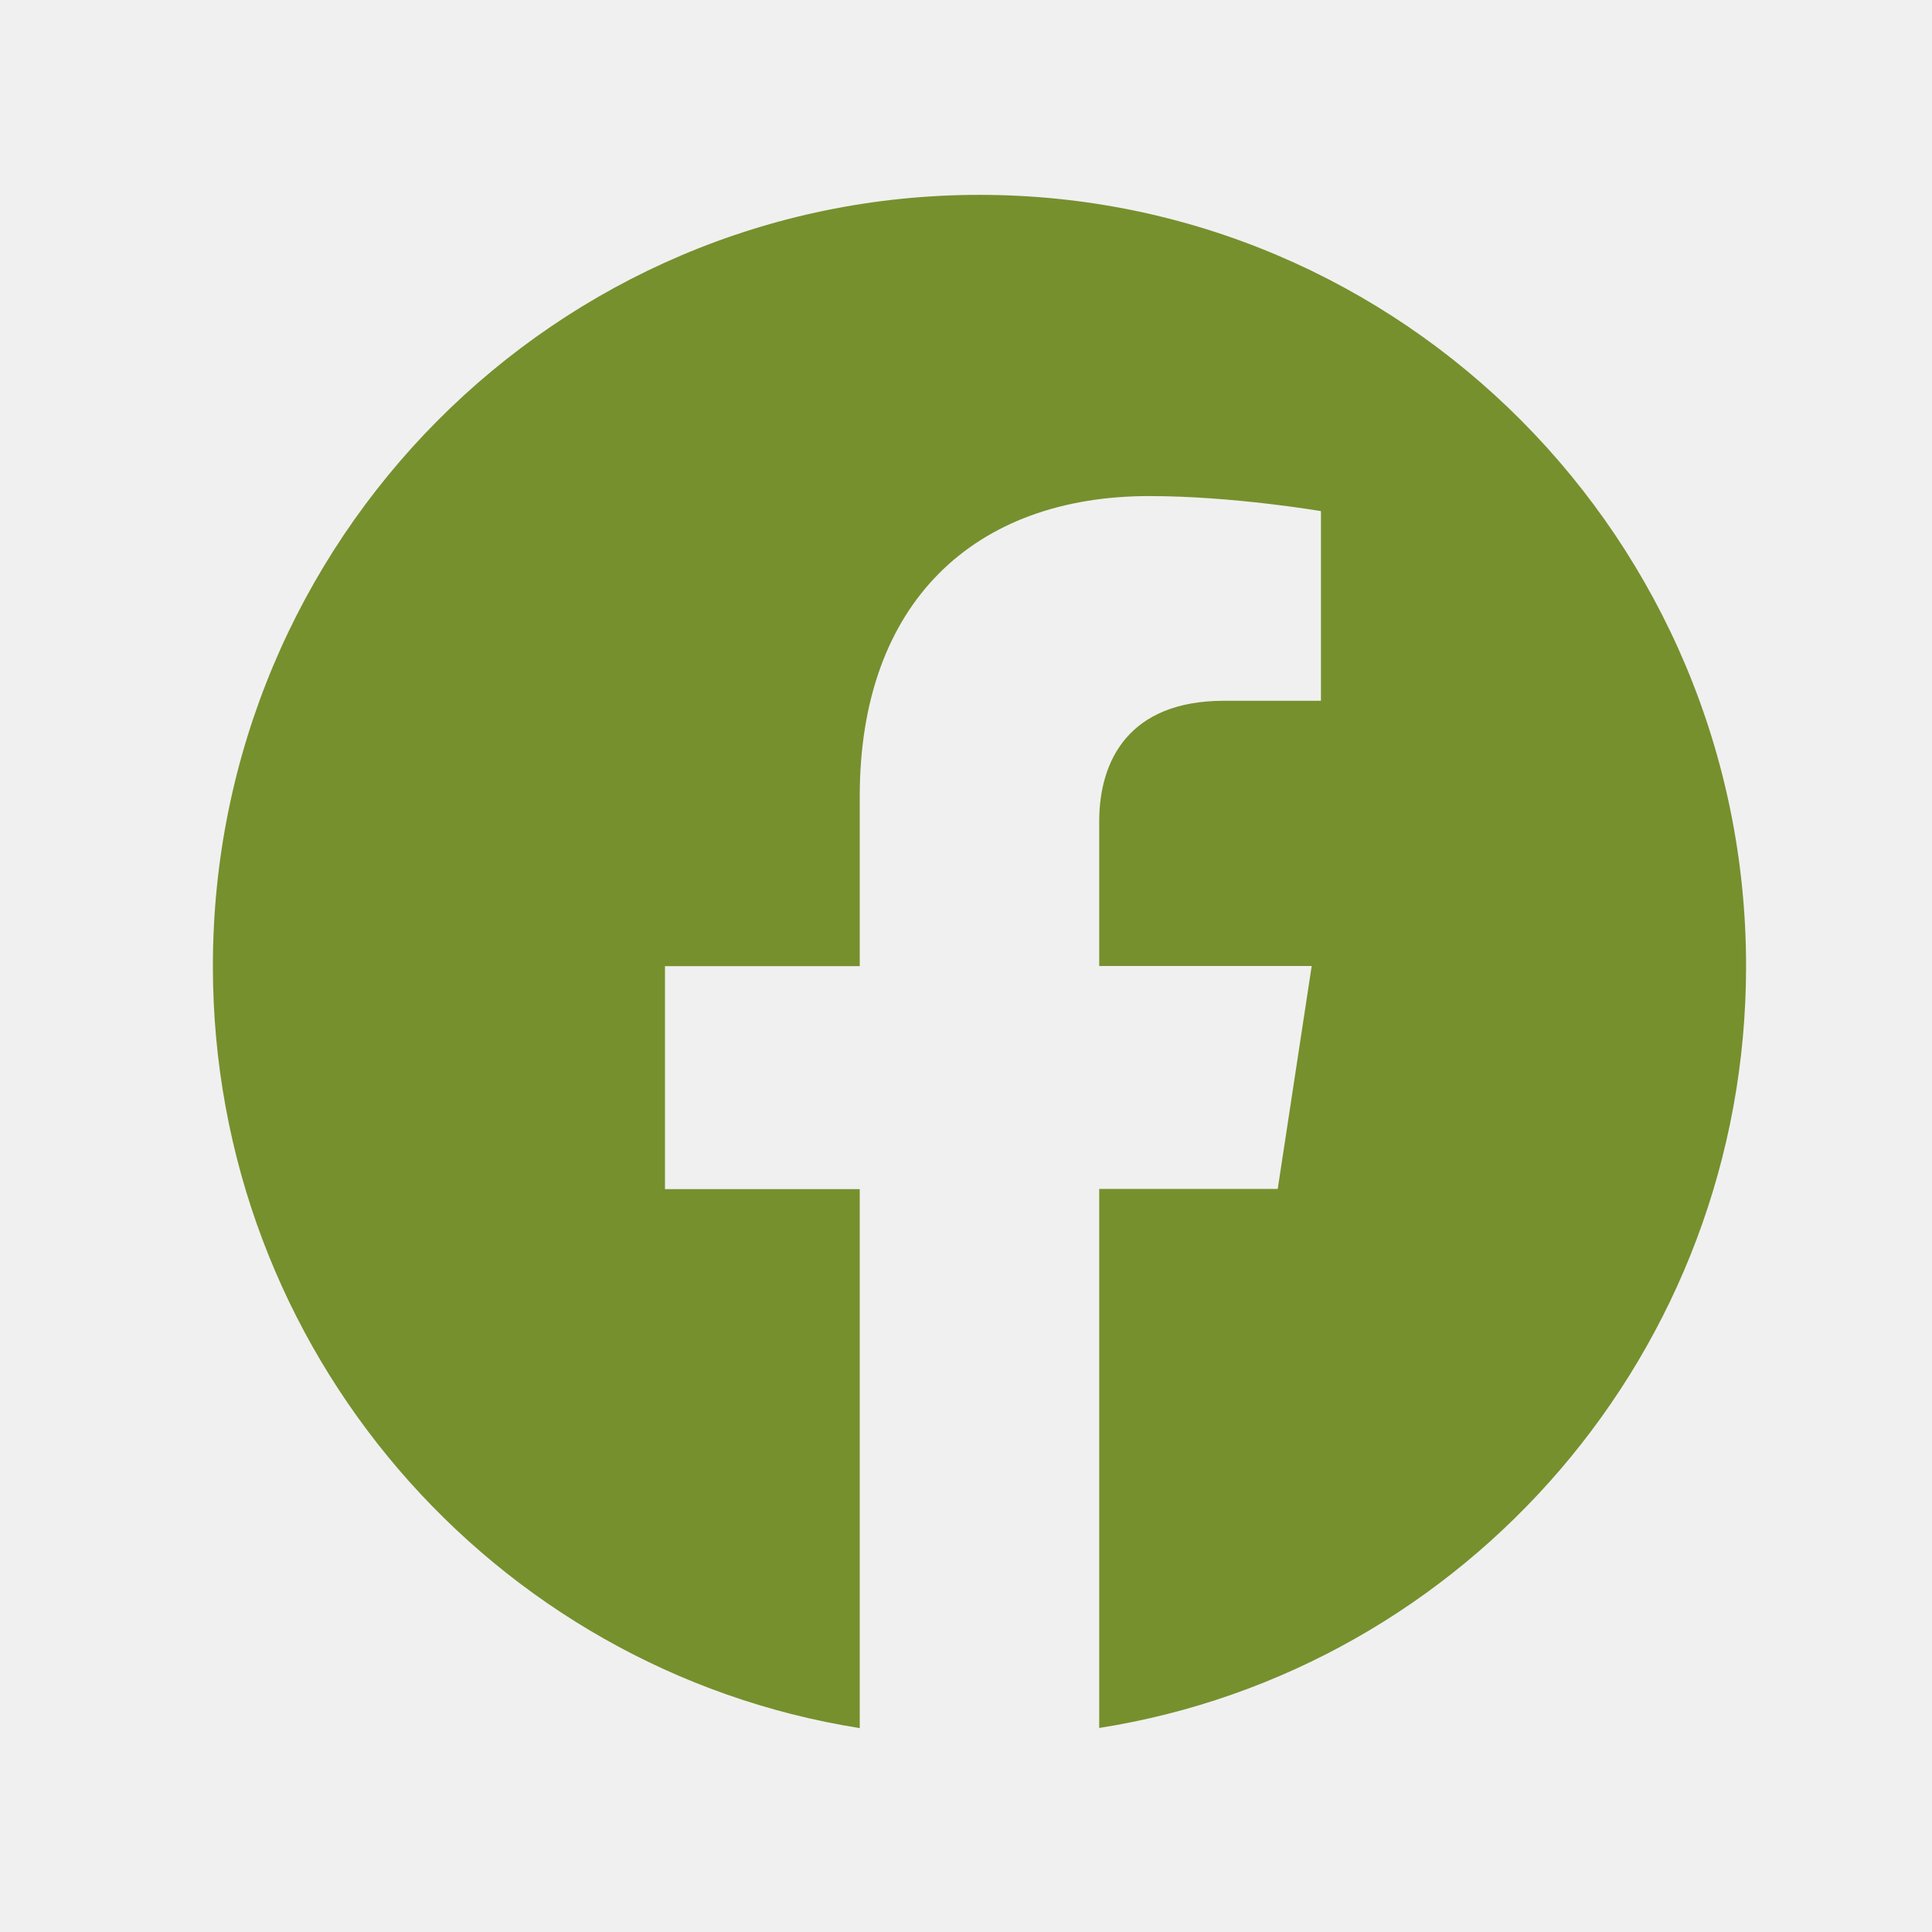
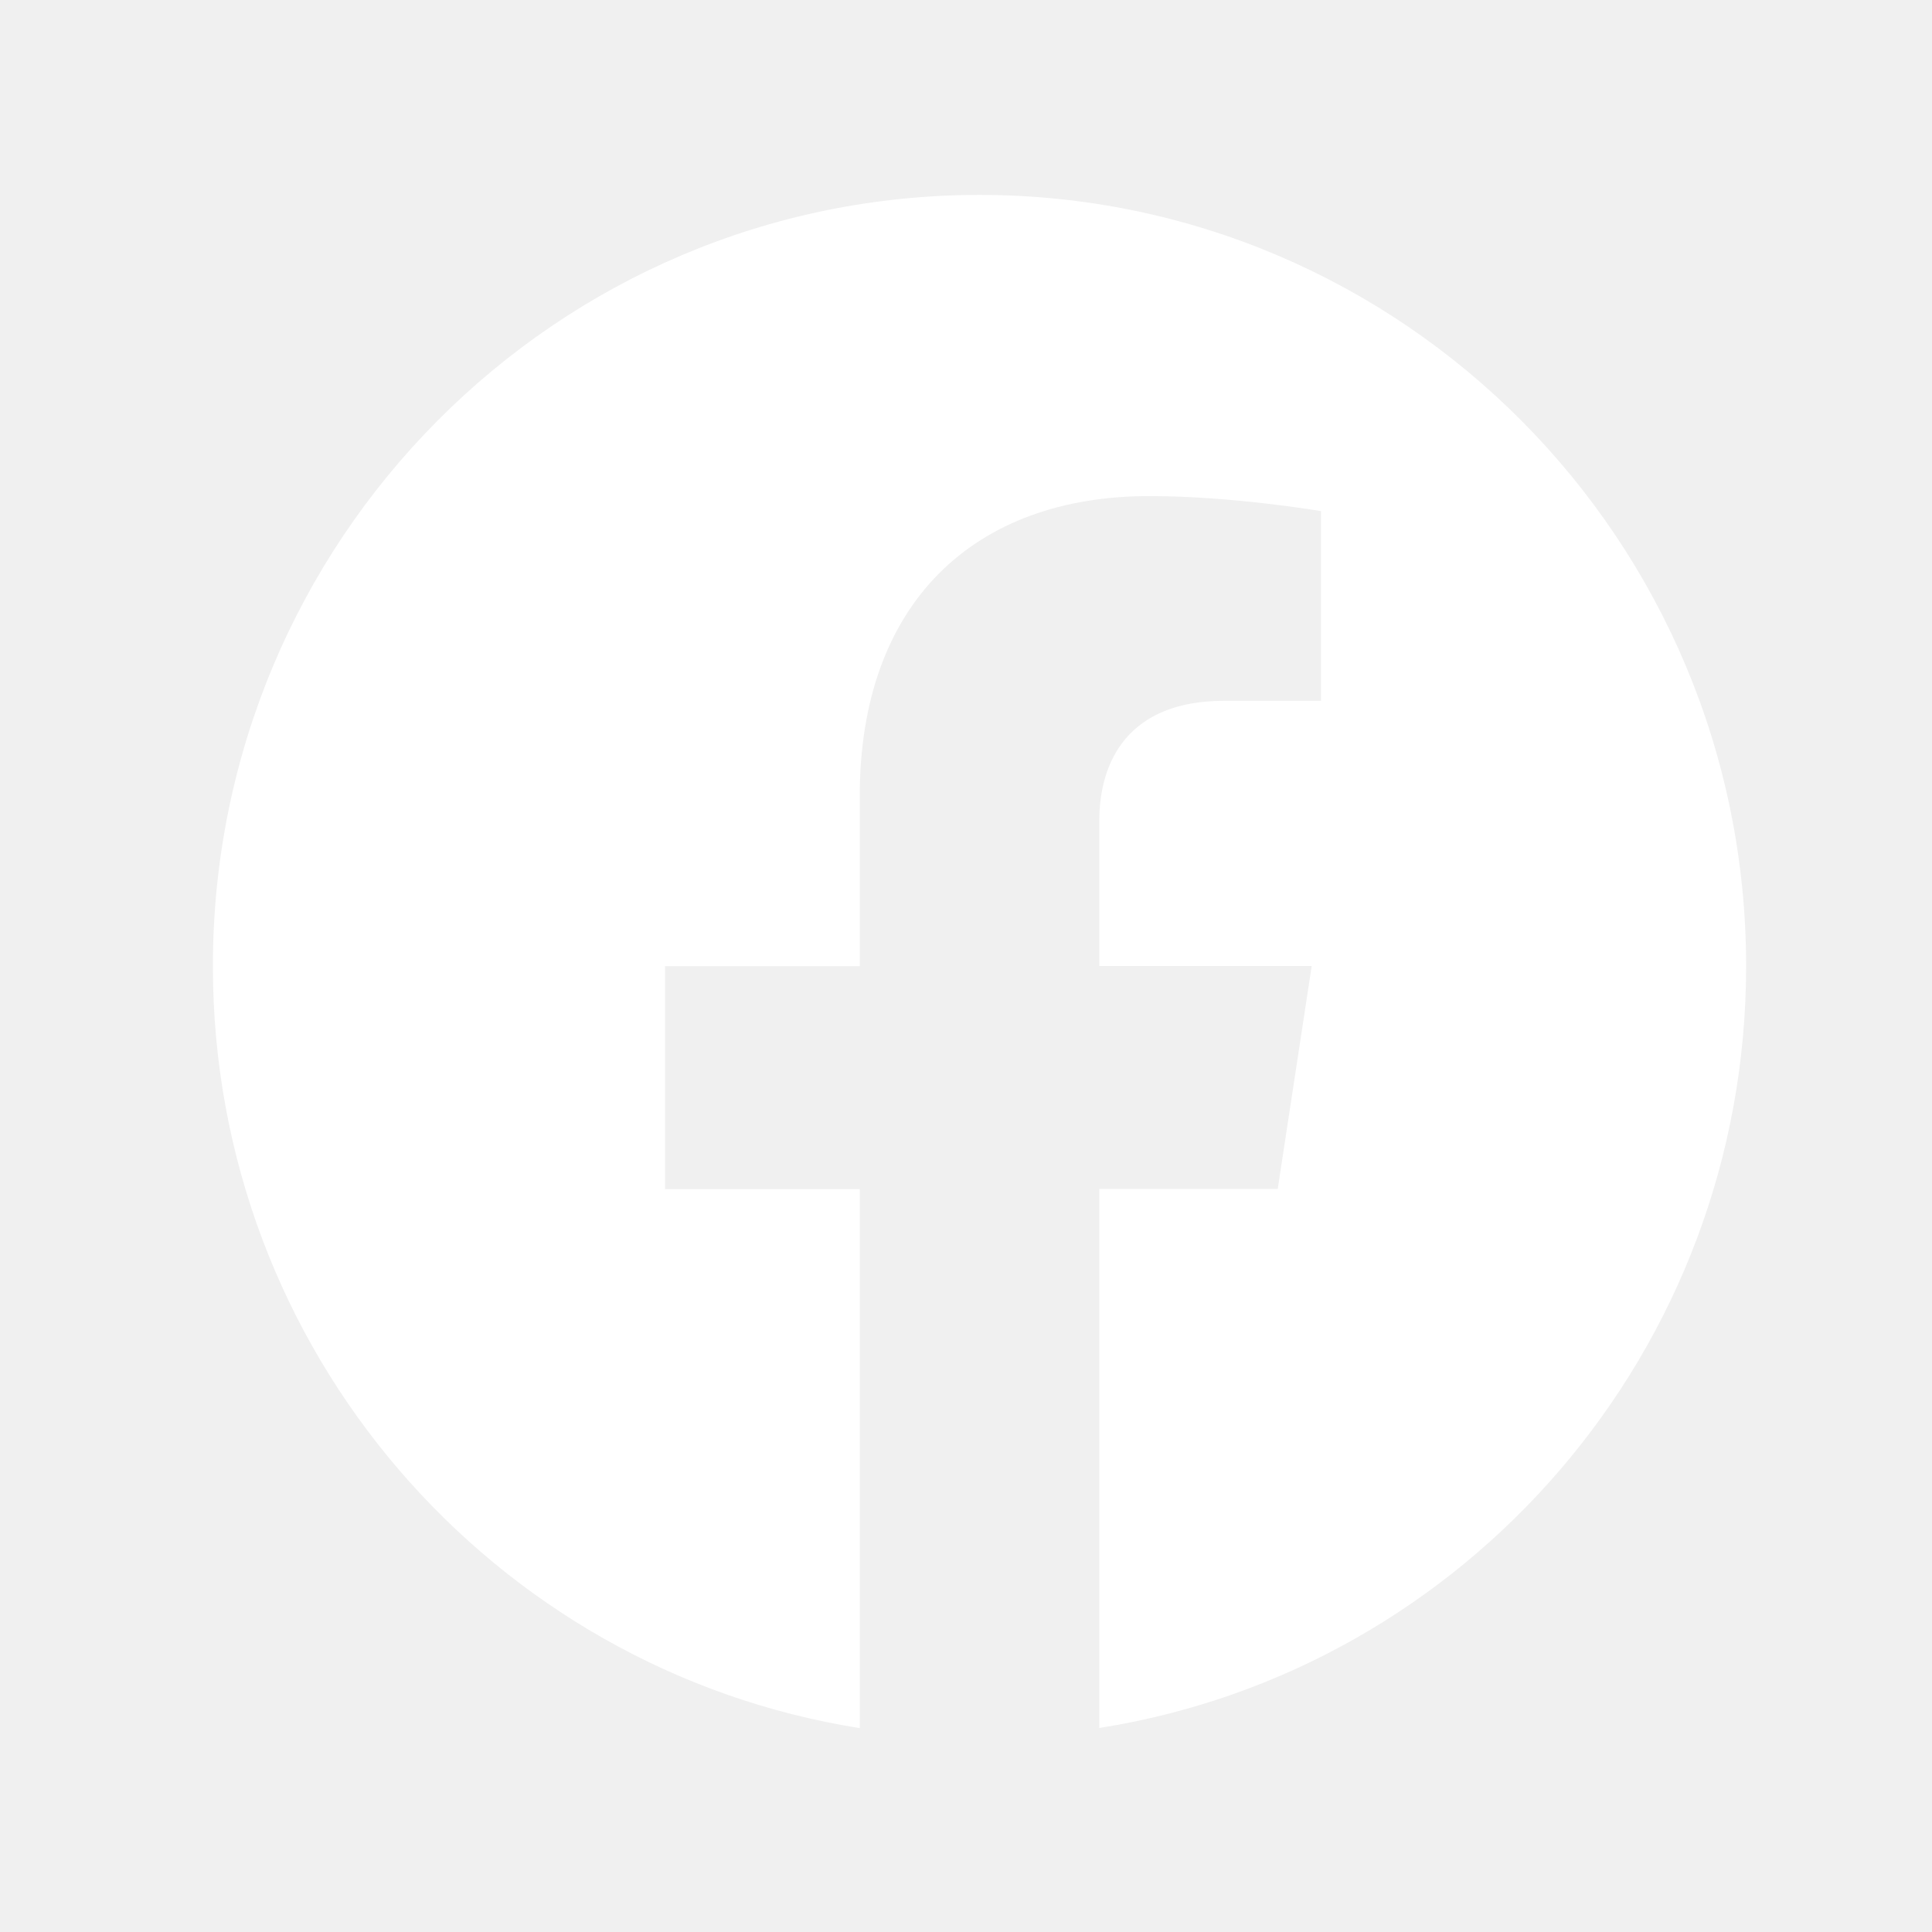
<svg xmlns="http://www.w3.org/2000/svg" width="43" height="43" viewBox="0 0 43 43" fill="none">
-   <path d="M21.8 4.337C12.377 4.337 4.738 12.023 4.738 21.503C4.738 30.069 10.976 37.17 19.135 38.462V26.466H14.8V21.503H19.135V17.721C19.135 13.415 21.682 11.041 25.578 11.041C27.445 11.041 29.4 11.376 29.4 11.376V15.597H27.244C25.128 15.597 24.465 16.923 24.465 18.281V21.5H29.194L28.438 26.462H24.465V38.459C32.624 37.173 38.862 30.071 38.862 21.503C38.862 12.023 31.223 4.337 21.8 4.337Z" fill="#76902E" />
+   <path d="M21.8 4.338C12.377 4.338 4.738 12.023 4.738 21.503C4.738 30.07 10.976 37.17 19.135 38.462V26.466H14.801V21.503H19.135V17.721C19.135 13.416 21.683 11.041 25.578 11.041C27.445 11.041 29.401 11.376 29.401 11.376V15.598H27.244C25.128 15.598 24.466 16.923 24.466 18.281V21.5H29.194L28.438 26.463H24.466V38.459C32.624 37.173 38.863 30.071 38.863 21.503C38.863 12.023 31.223 4.338 21.8 4.338V4.338Z" fill="white" />
</svg>
